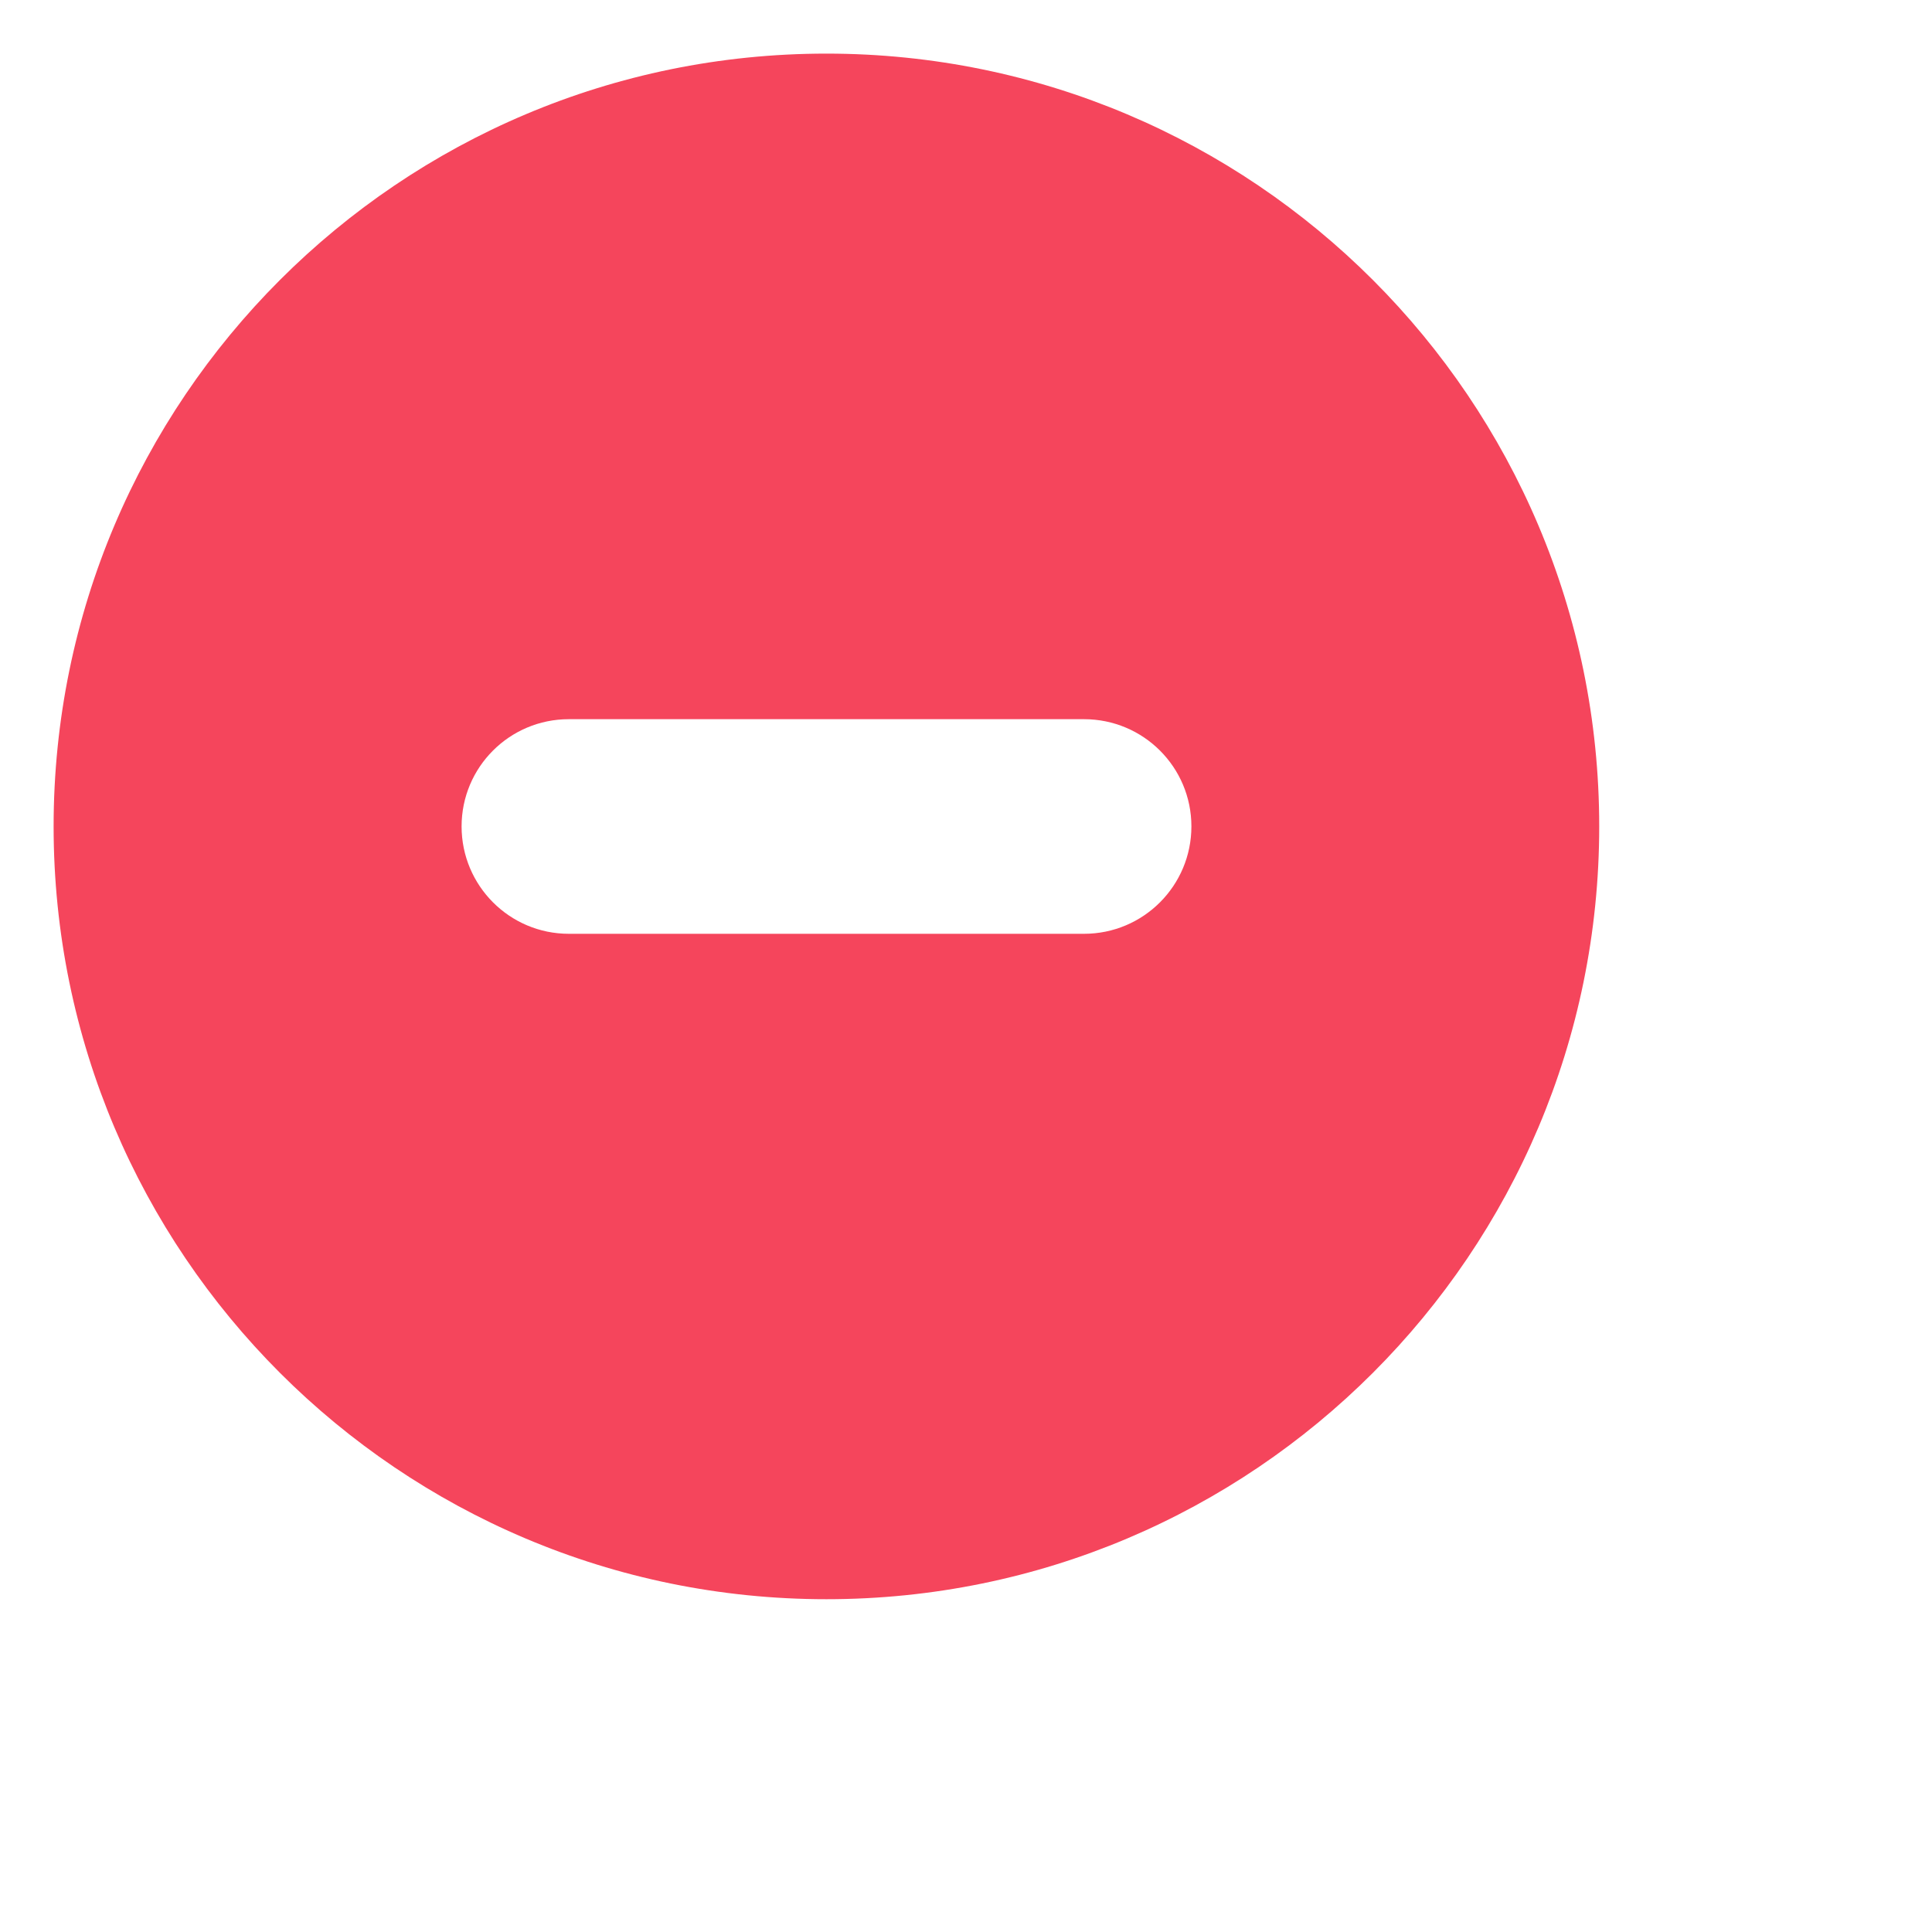
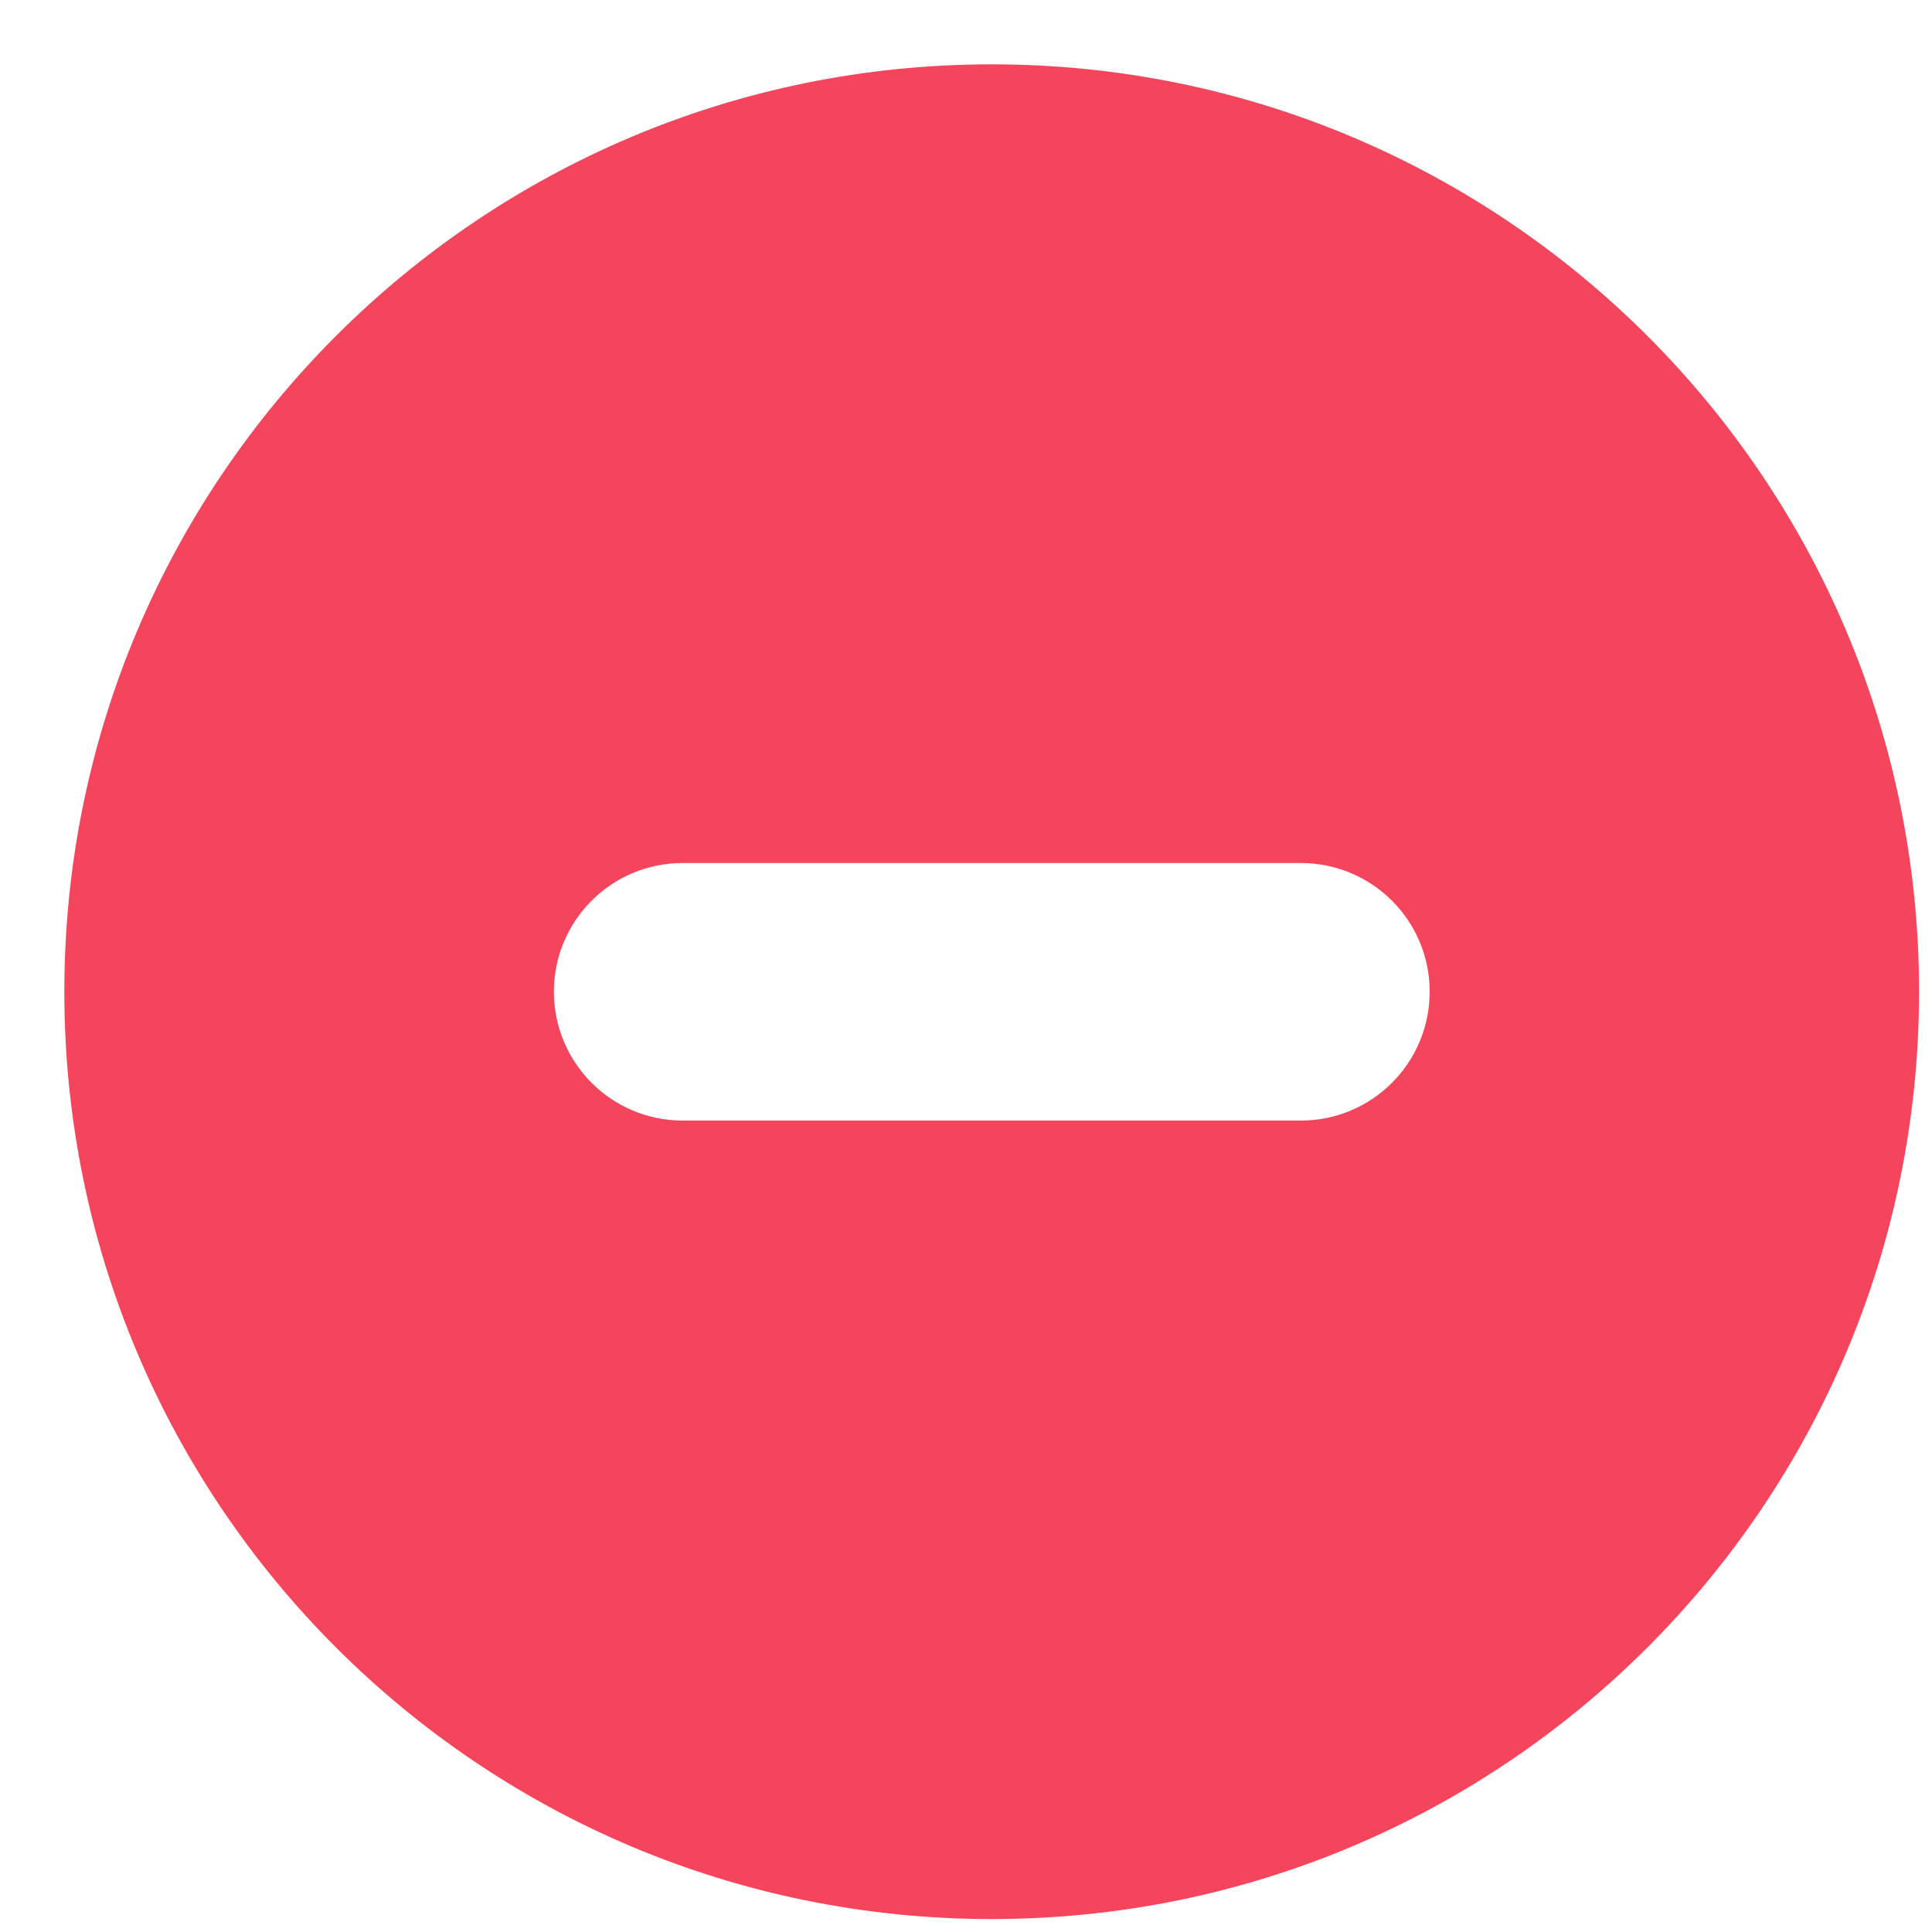
- <svg xmlns="http://www.w3.org/2000/svg" width="12" height="12" viewBox="0 0 12 12" fill="none">
+ <svg xmlns="http://www.w3.org/2000/svg" width="10" height="10" viewBox="0 0 10 10" fill="none">
  <path fill-rule="evenodd" clip-rule="evenodd" d="M5.133 9.933C7.784 9.933 9.933 7.784 9.933 5.133C9.933 2.482 7.784 0.333 5.133 0.333C2.482 0.333 0.333 2.482 0.333 5.133C0.333 7.784 2.482 9.933 5.133 9.933ZM3.533 4.467C3.165 4.467 2.867 4.765 2.867 5.133C2.867 5.501 3.165 5.8 3.533 5.8H6.733C7.102 5.8 7.4 5.501 7.4 5.133C7.4 4.765 7.102 4.467 6.733 4.467H3.533Z" fill="#F5455C" />
</svg>
